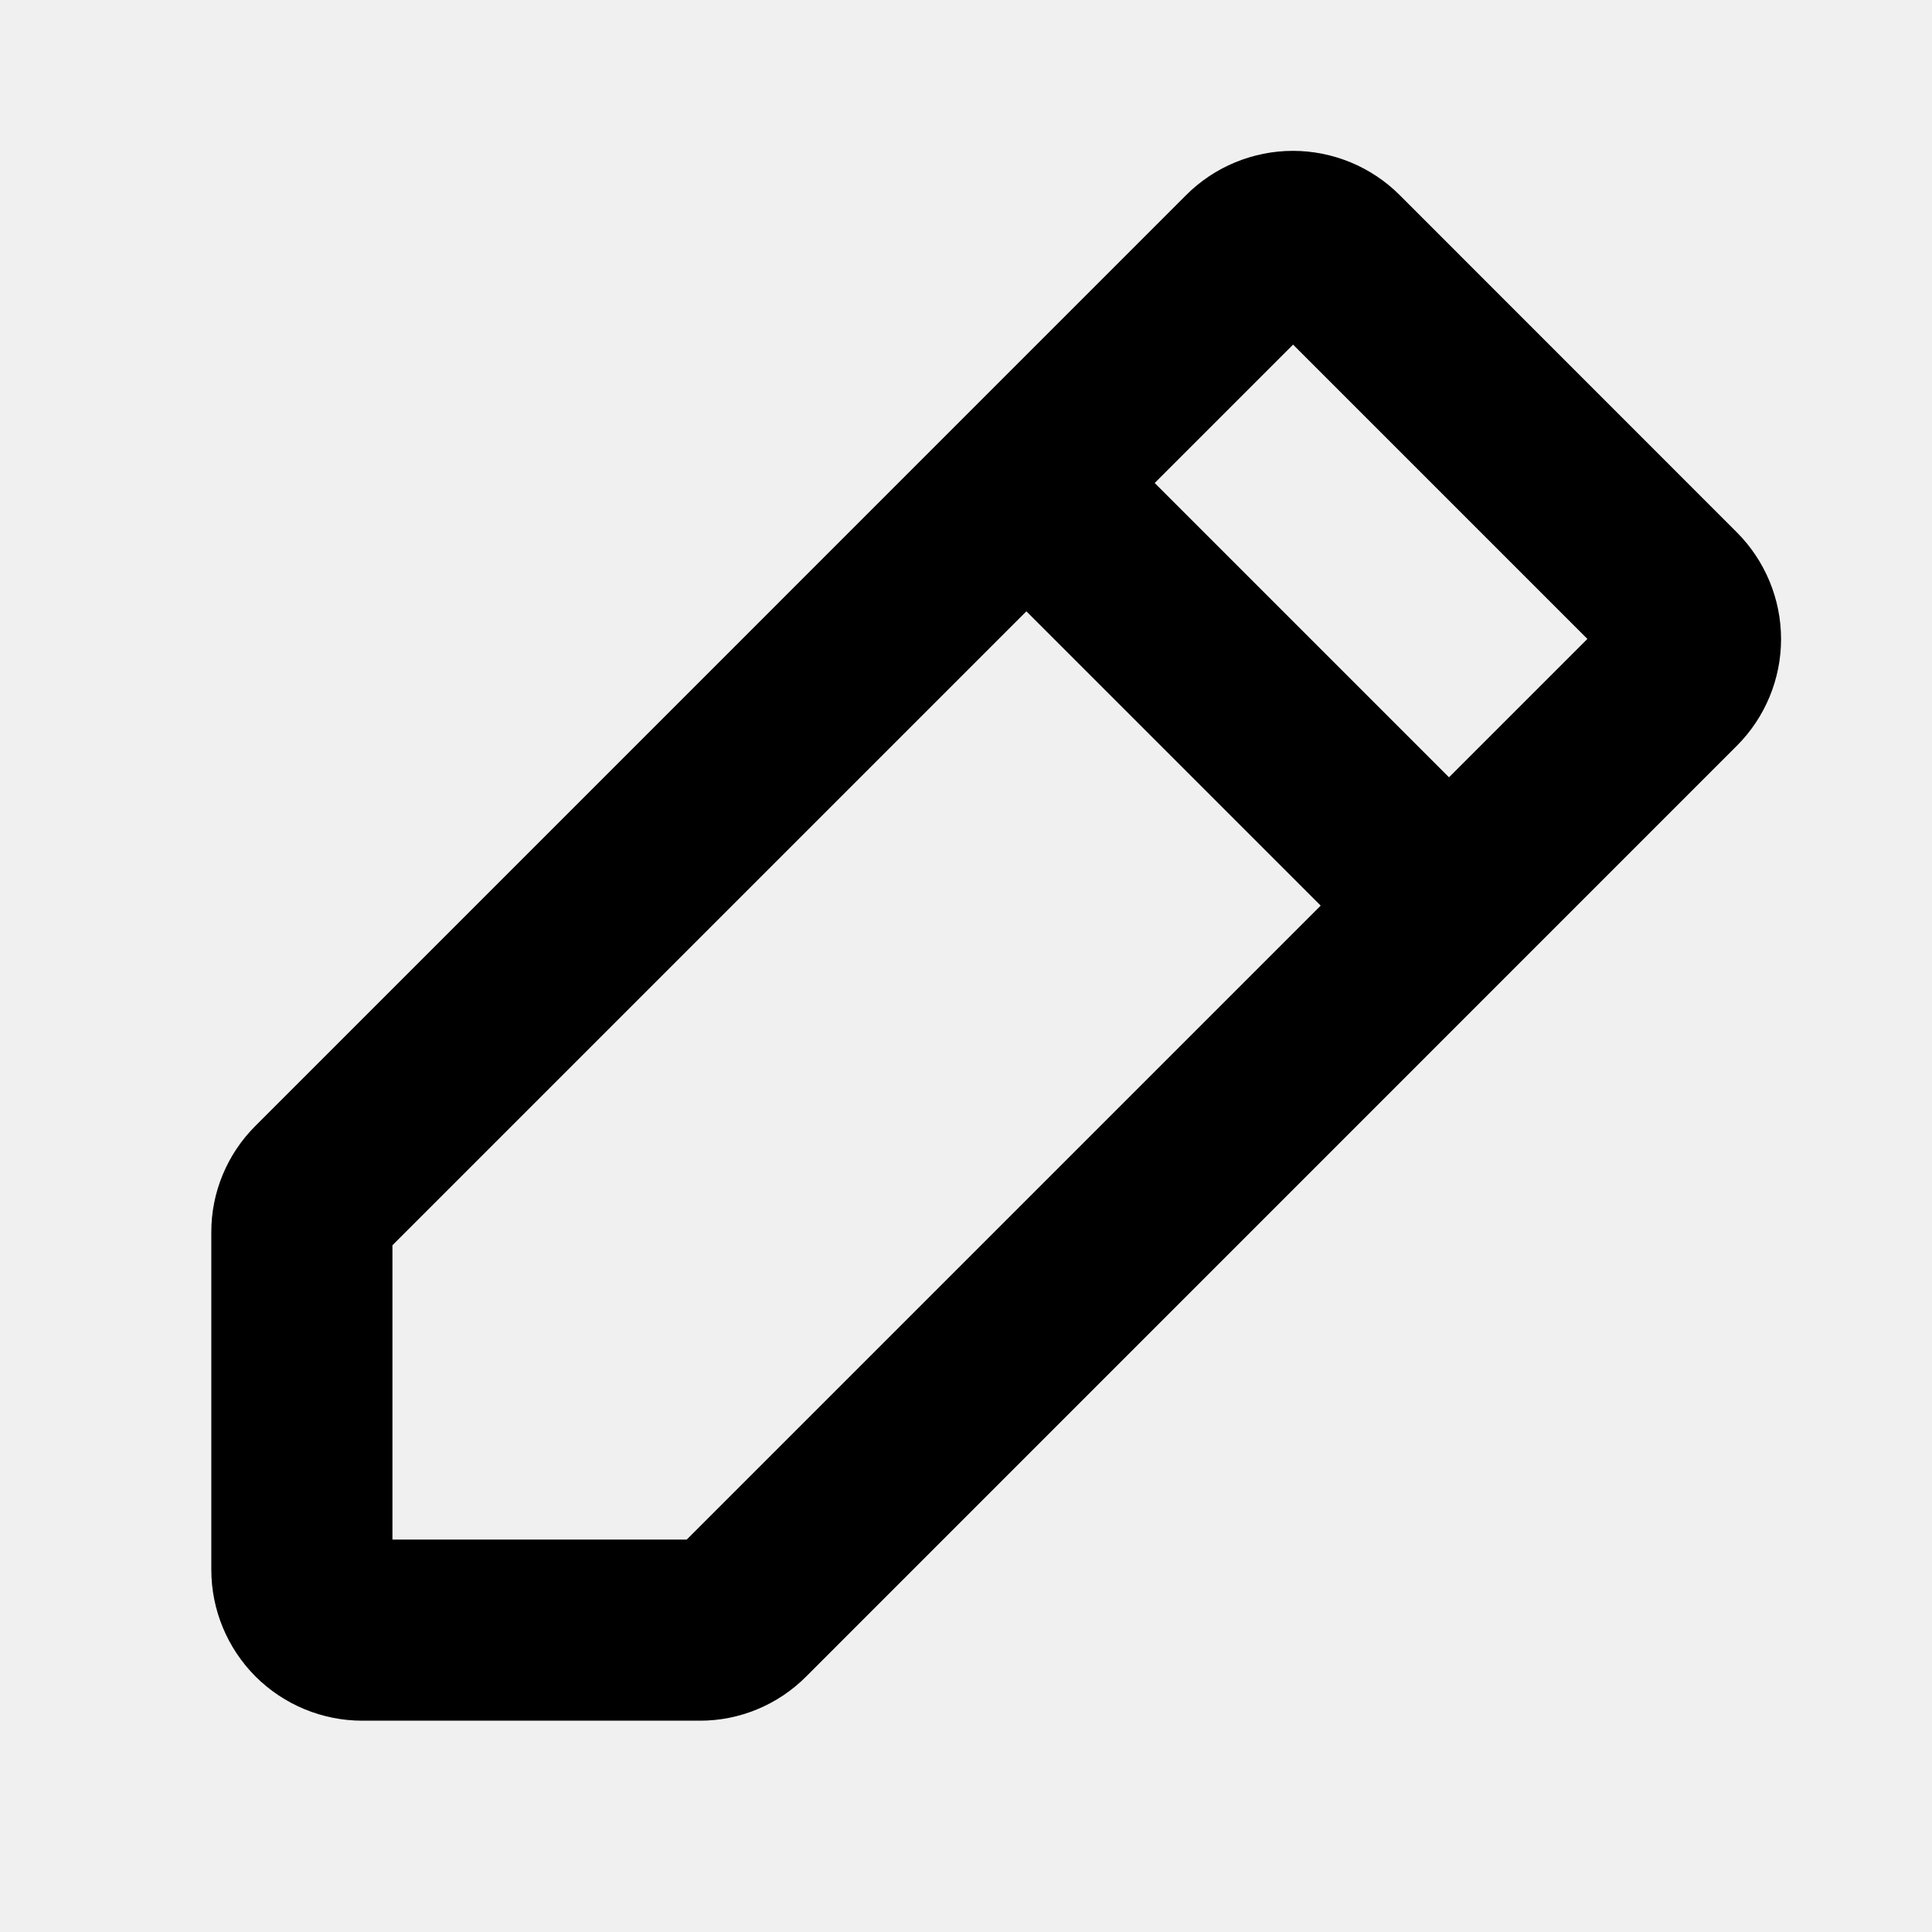
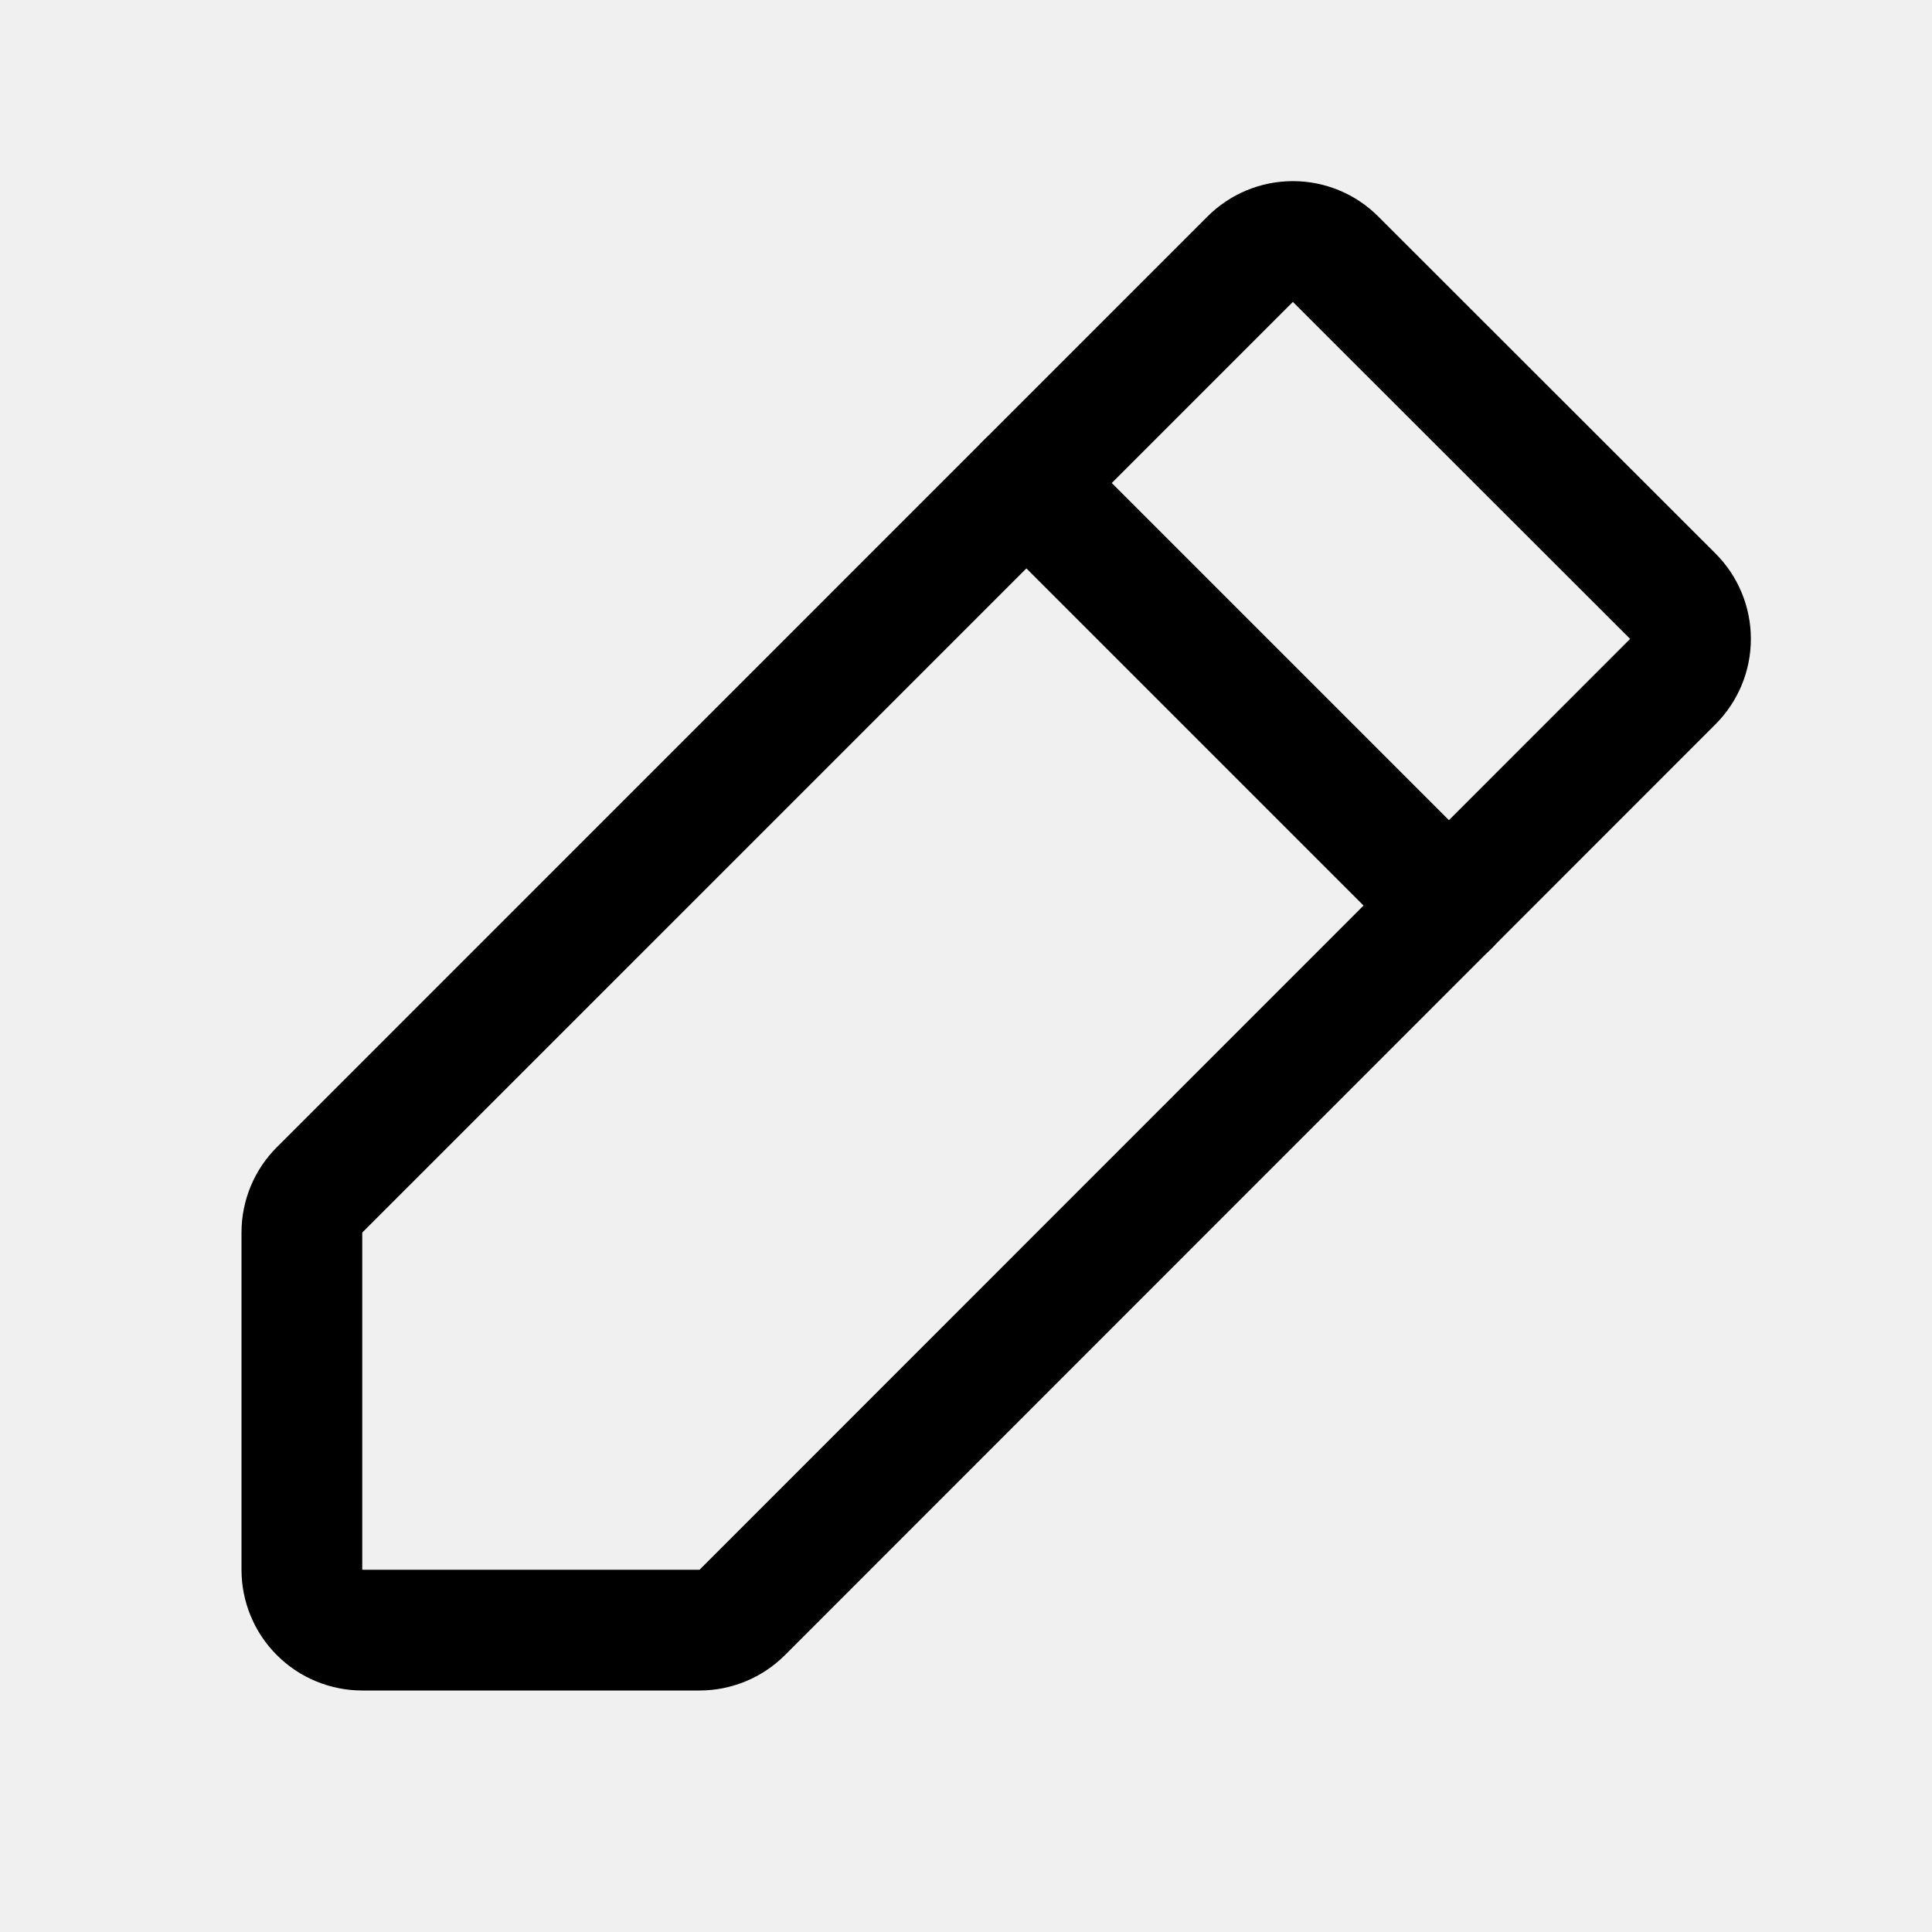
- <svg xmlns="http://www.w3.org/2000/svg" width="24" height="24" viewBox="0 0 24 24" fill="none">
-   <path d="M21.576 6.613L17.387 2.423C17.213 2.249 17.006 2.111 16.779 2.017C16.551 1.923 16.307 1.874 16.061 1.874C15.815 1.874 15.571 1.923 15.343 2.017C15.116 2.111 14.909 2.249 14.735 2.423L3.174 13.985C3 14.158 2.861 14.365 2.767 14.592C2.672 14.82 2.624 15.064 2.625 15.31V19.5C2.625 19.997 2.823 20.474 3.174 20.826C3.526 21.177 4.003 21.375 4.5 21.375H8.69C8.936 21.376 9.18 21.328 9.408 21.233C9.635 21.139 9.842 21 10.015 20.826L21.576 9.264C21.927 8.913 22.125 8.436 22.125 7.939C22.125 7.442 21.927 6.965 21.576 6.613ZM8.531 19.125H4.875V15.469L12.75 7.594L16.406 11.25L8.531 19.125ZM18 9.656L14.344 6L16.063 4.281L19.719 7.937L18 9.656Z" fill="black" />
+ <svg xmlns="http://www.w3.org/2000/svg" width="32" height="32" viewBox="0 0 32 32" fill="none">
+   <g clip-path="url(#clip0_1250_512)">
+     <path d="M11.586 27H6C5.735 27 5.48 26.895 5.293 26.707C5.105 26.52 5 26.265 5 26V20.414C5 20.149 5.105 19.895 5.293 19.708L20.707 4.293C20.895 4.105 21.149 4 21.414 4C21.68 4 21.934 4.105 22.121 4.293L27.707 9.875C27.895 10.063 28 10.317 28 10.582C28 10.847 27.895 11.101 27.707 11.289L12.293 26.708C12.105 26.895 11.851 27 11.586 27Z" stroke="black" stroke-width="2" stroke-linecap="round" stroke-linejoin="round" />
+     <path d="M17 8L24 15" stroke="black" stroke-width="2" stroke-linecap="round" stroke-linejoin="round" />
+   </g>
+   <defs>
+     <clipPath id="clip0_1250_512">
+       <rect width="32" height="32" fill="white" />
+     </clipPath>
+   </defs>
</svg>
